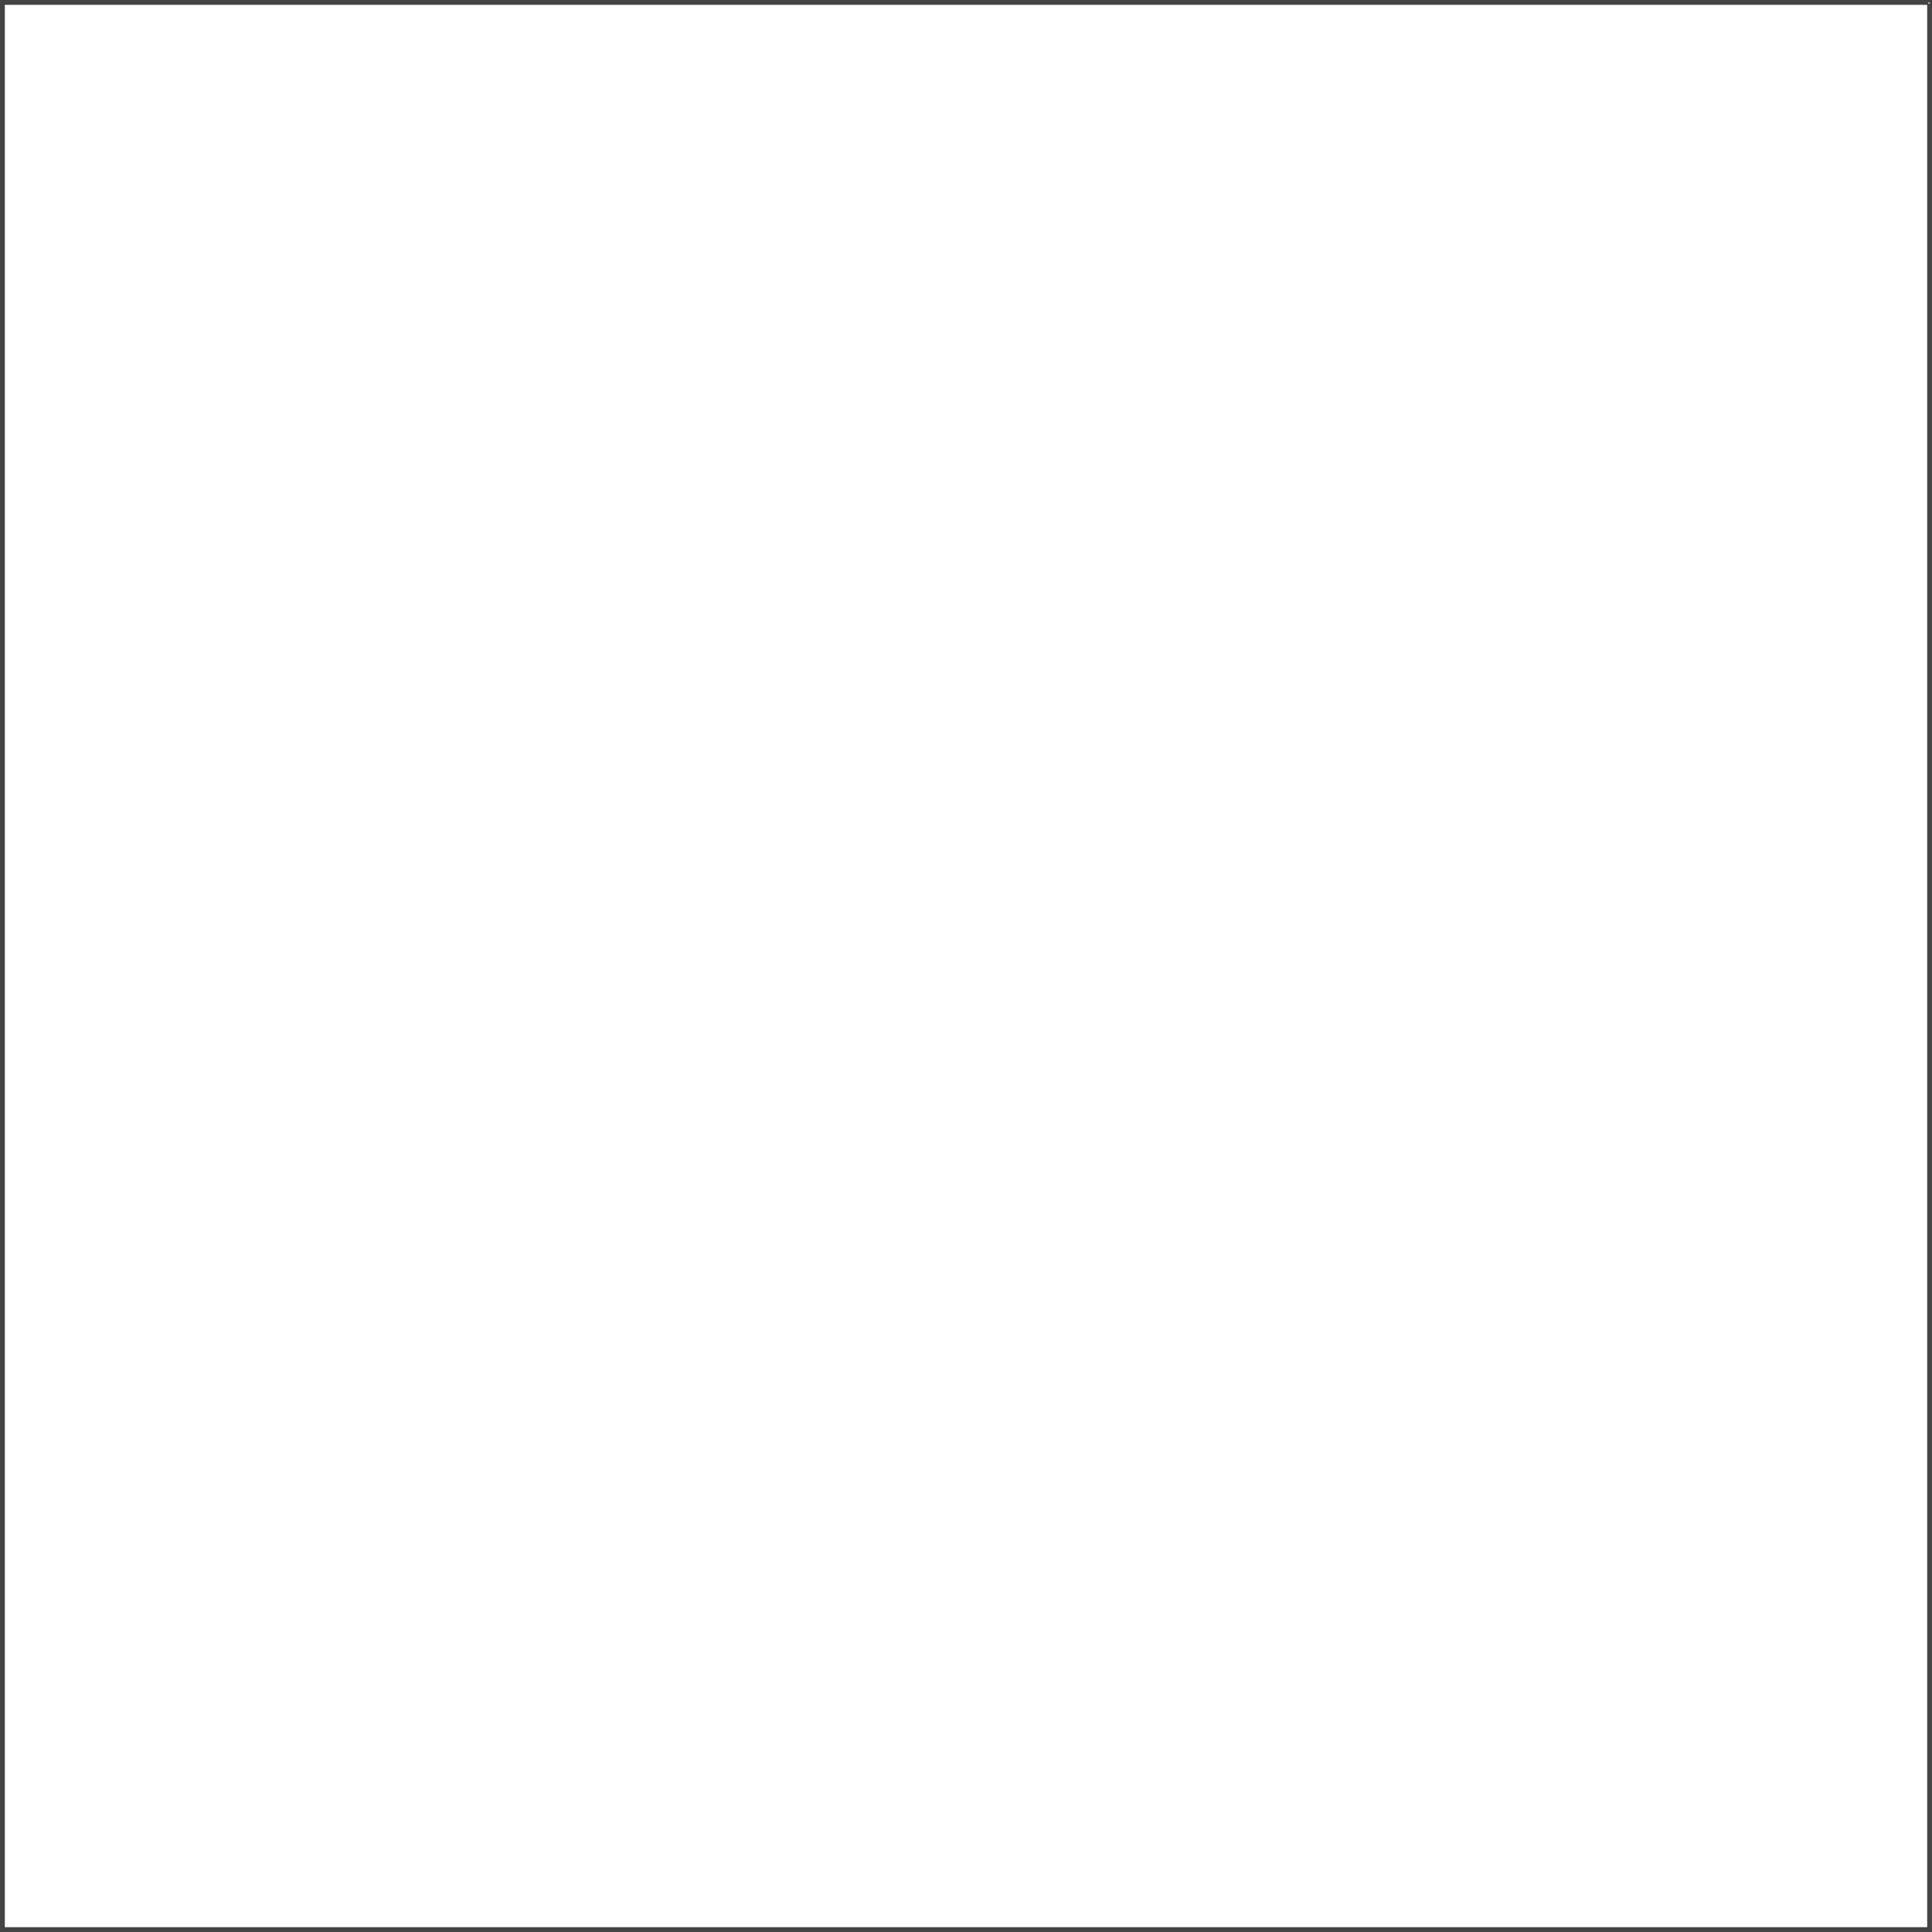
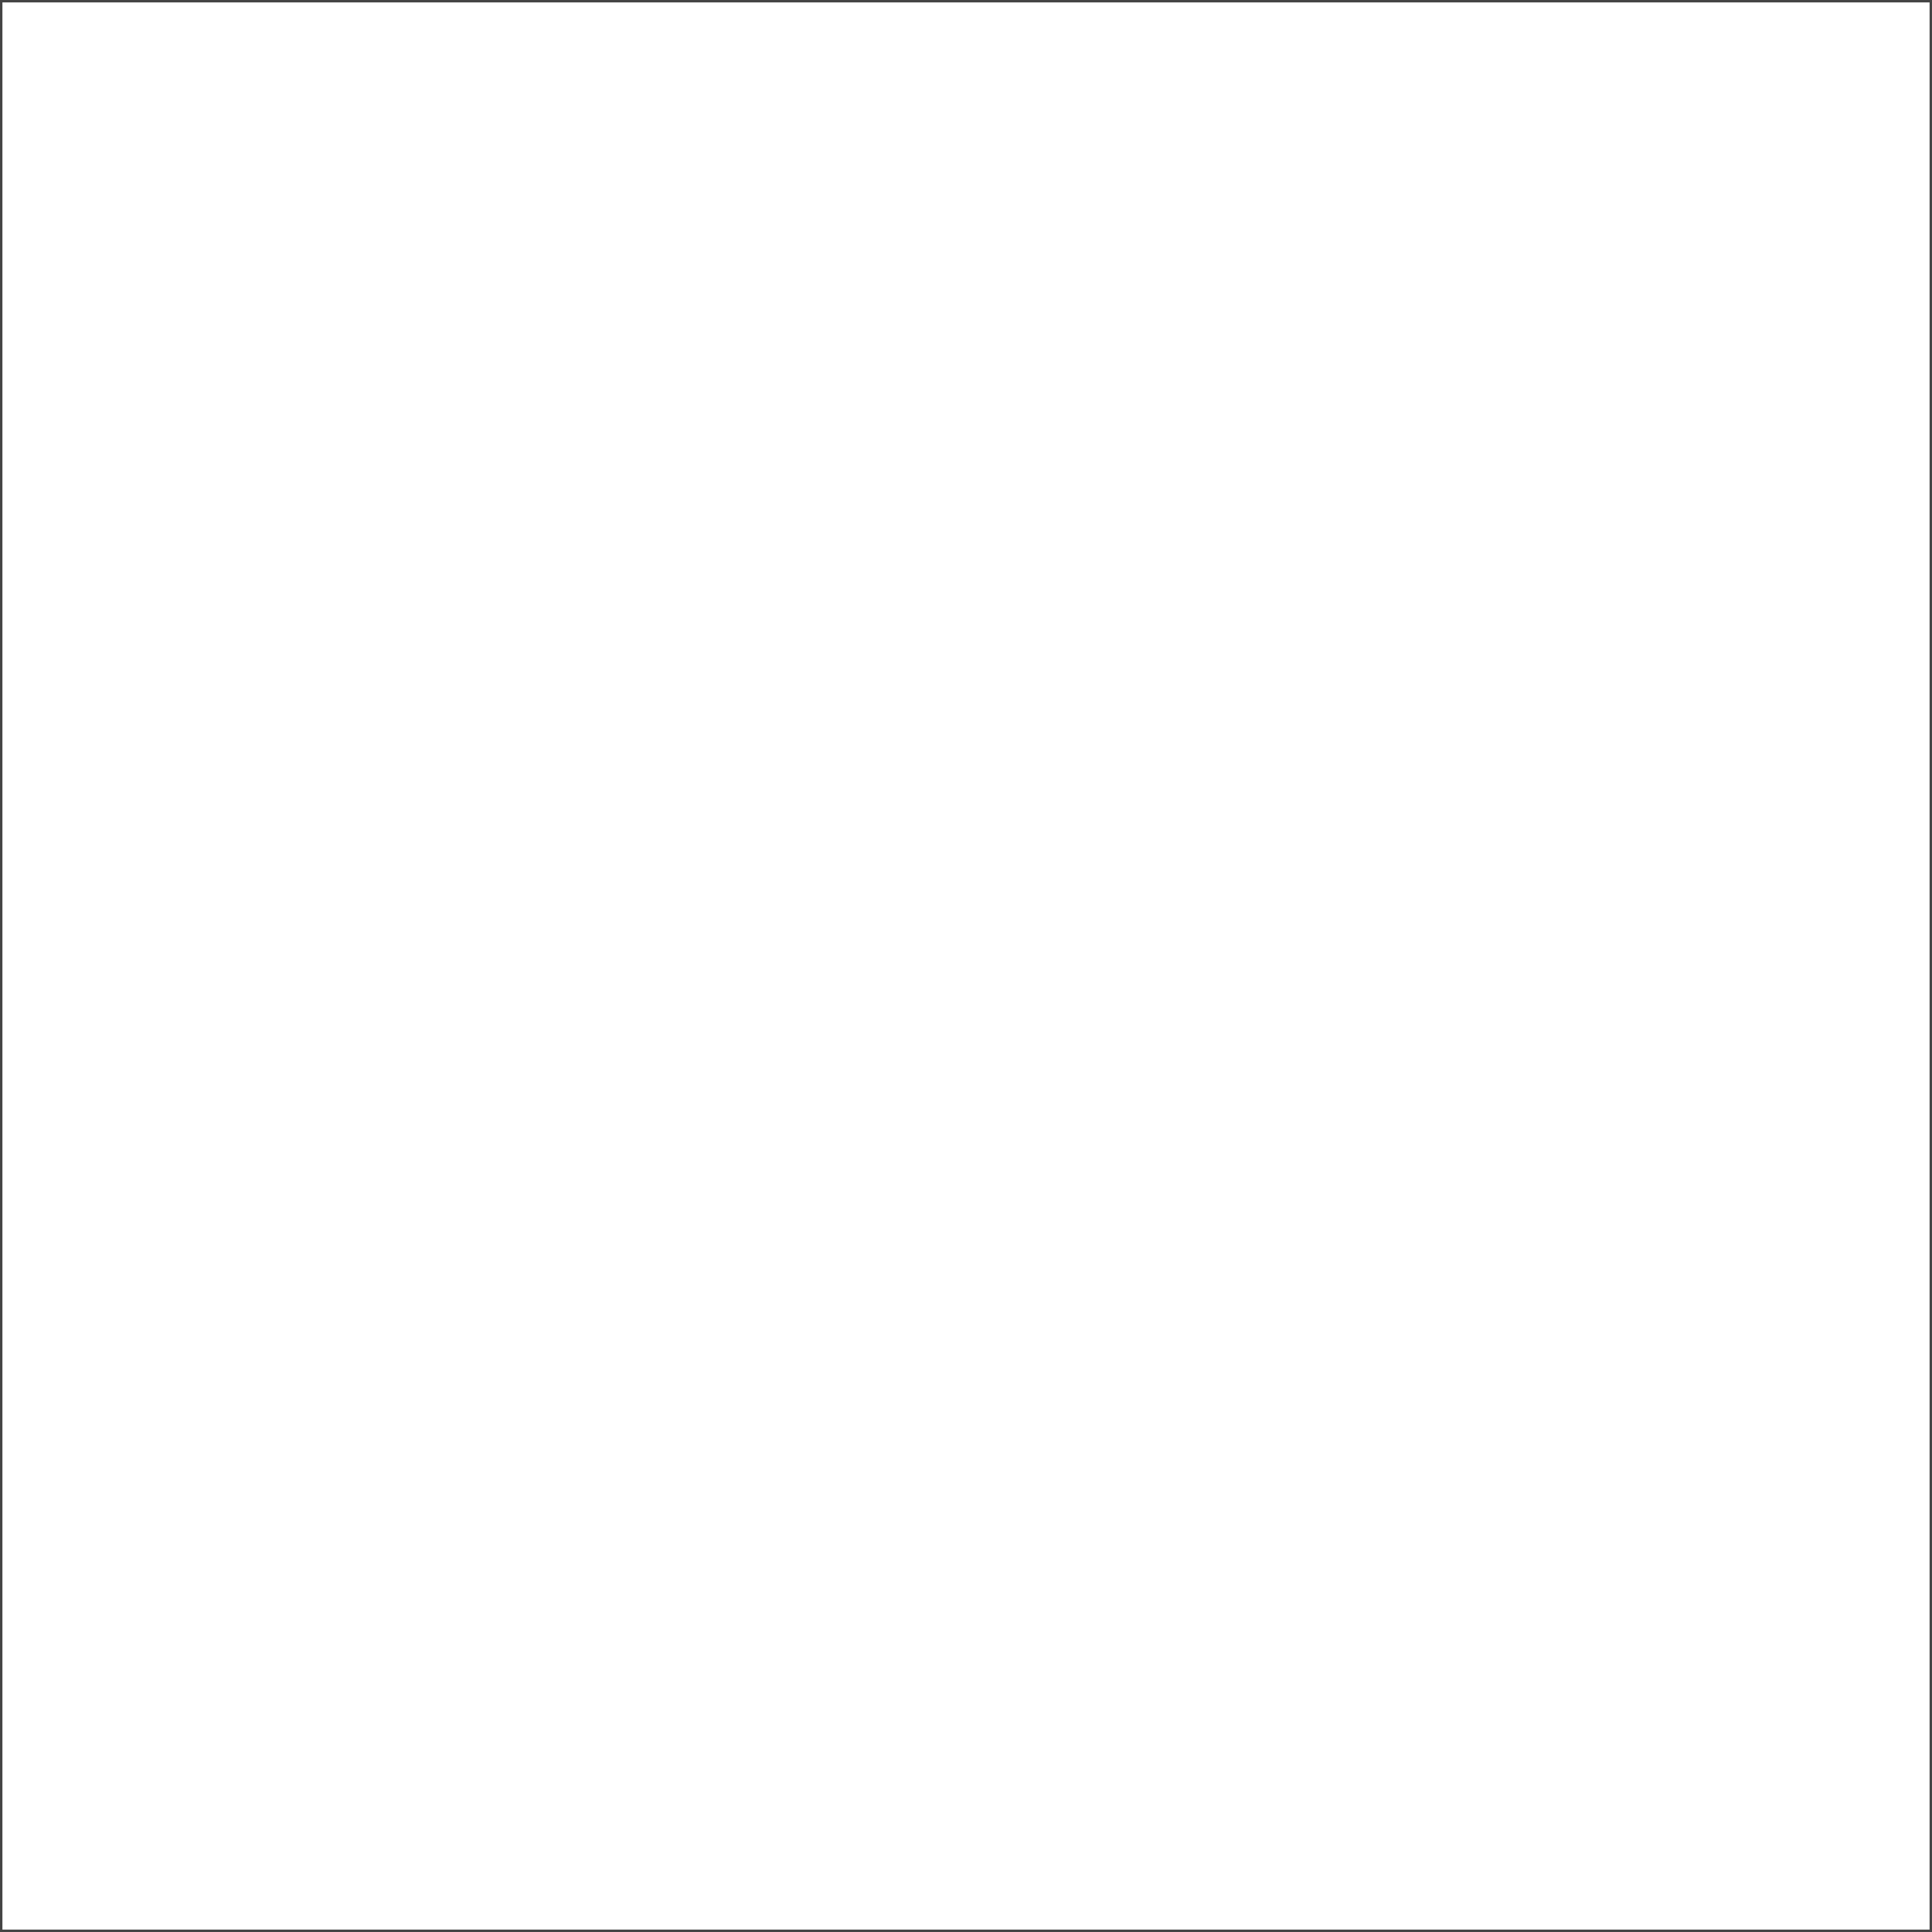
<svg xmlns="http://www.w3.org/2000/svg" id="Layer_1" data-name="Layer 1" viewBox="0 0 801 801">
-   <path d="M799,1V799H1V1H799M0,400H0m0,0V800H800V0H0V400Z" transform="translate(0.5 0.5)" fill="none" stroke="#444" stroke-miterlimit="10" />
+   <path d="M0,400V800H800V0H0Z" transform="translate(0.5 0.5)" fill="none" stroke="#444" stroke-miterlimit="10" />
</svg>
